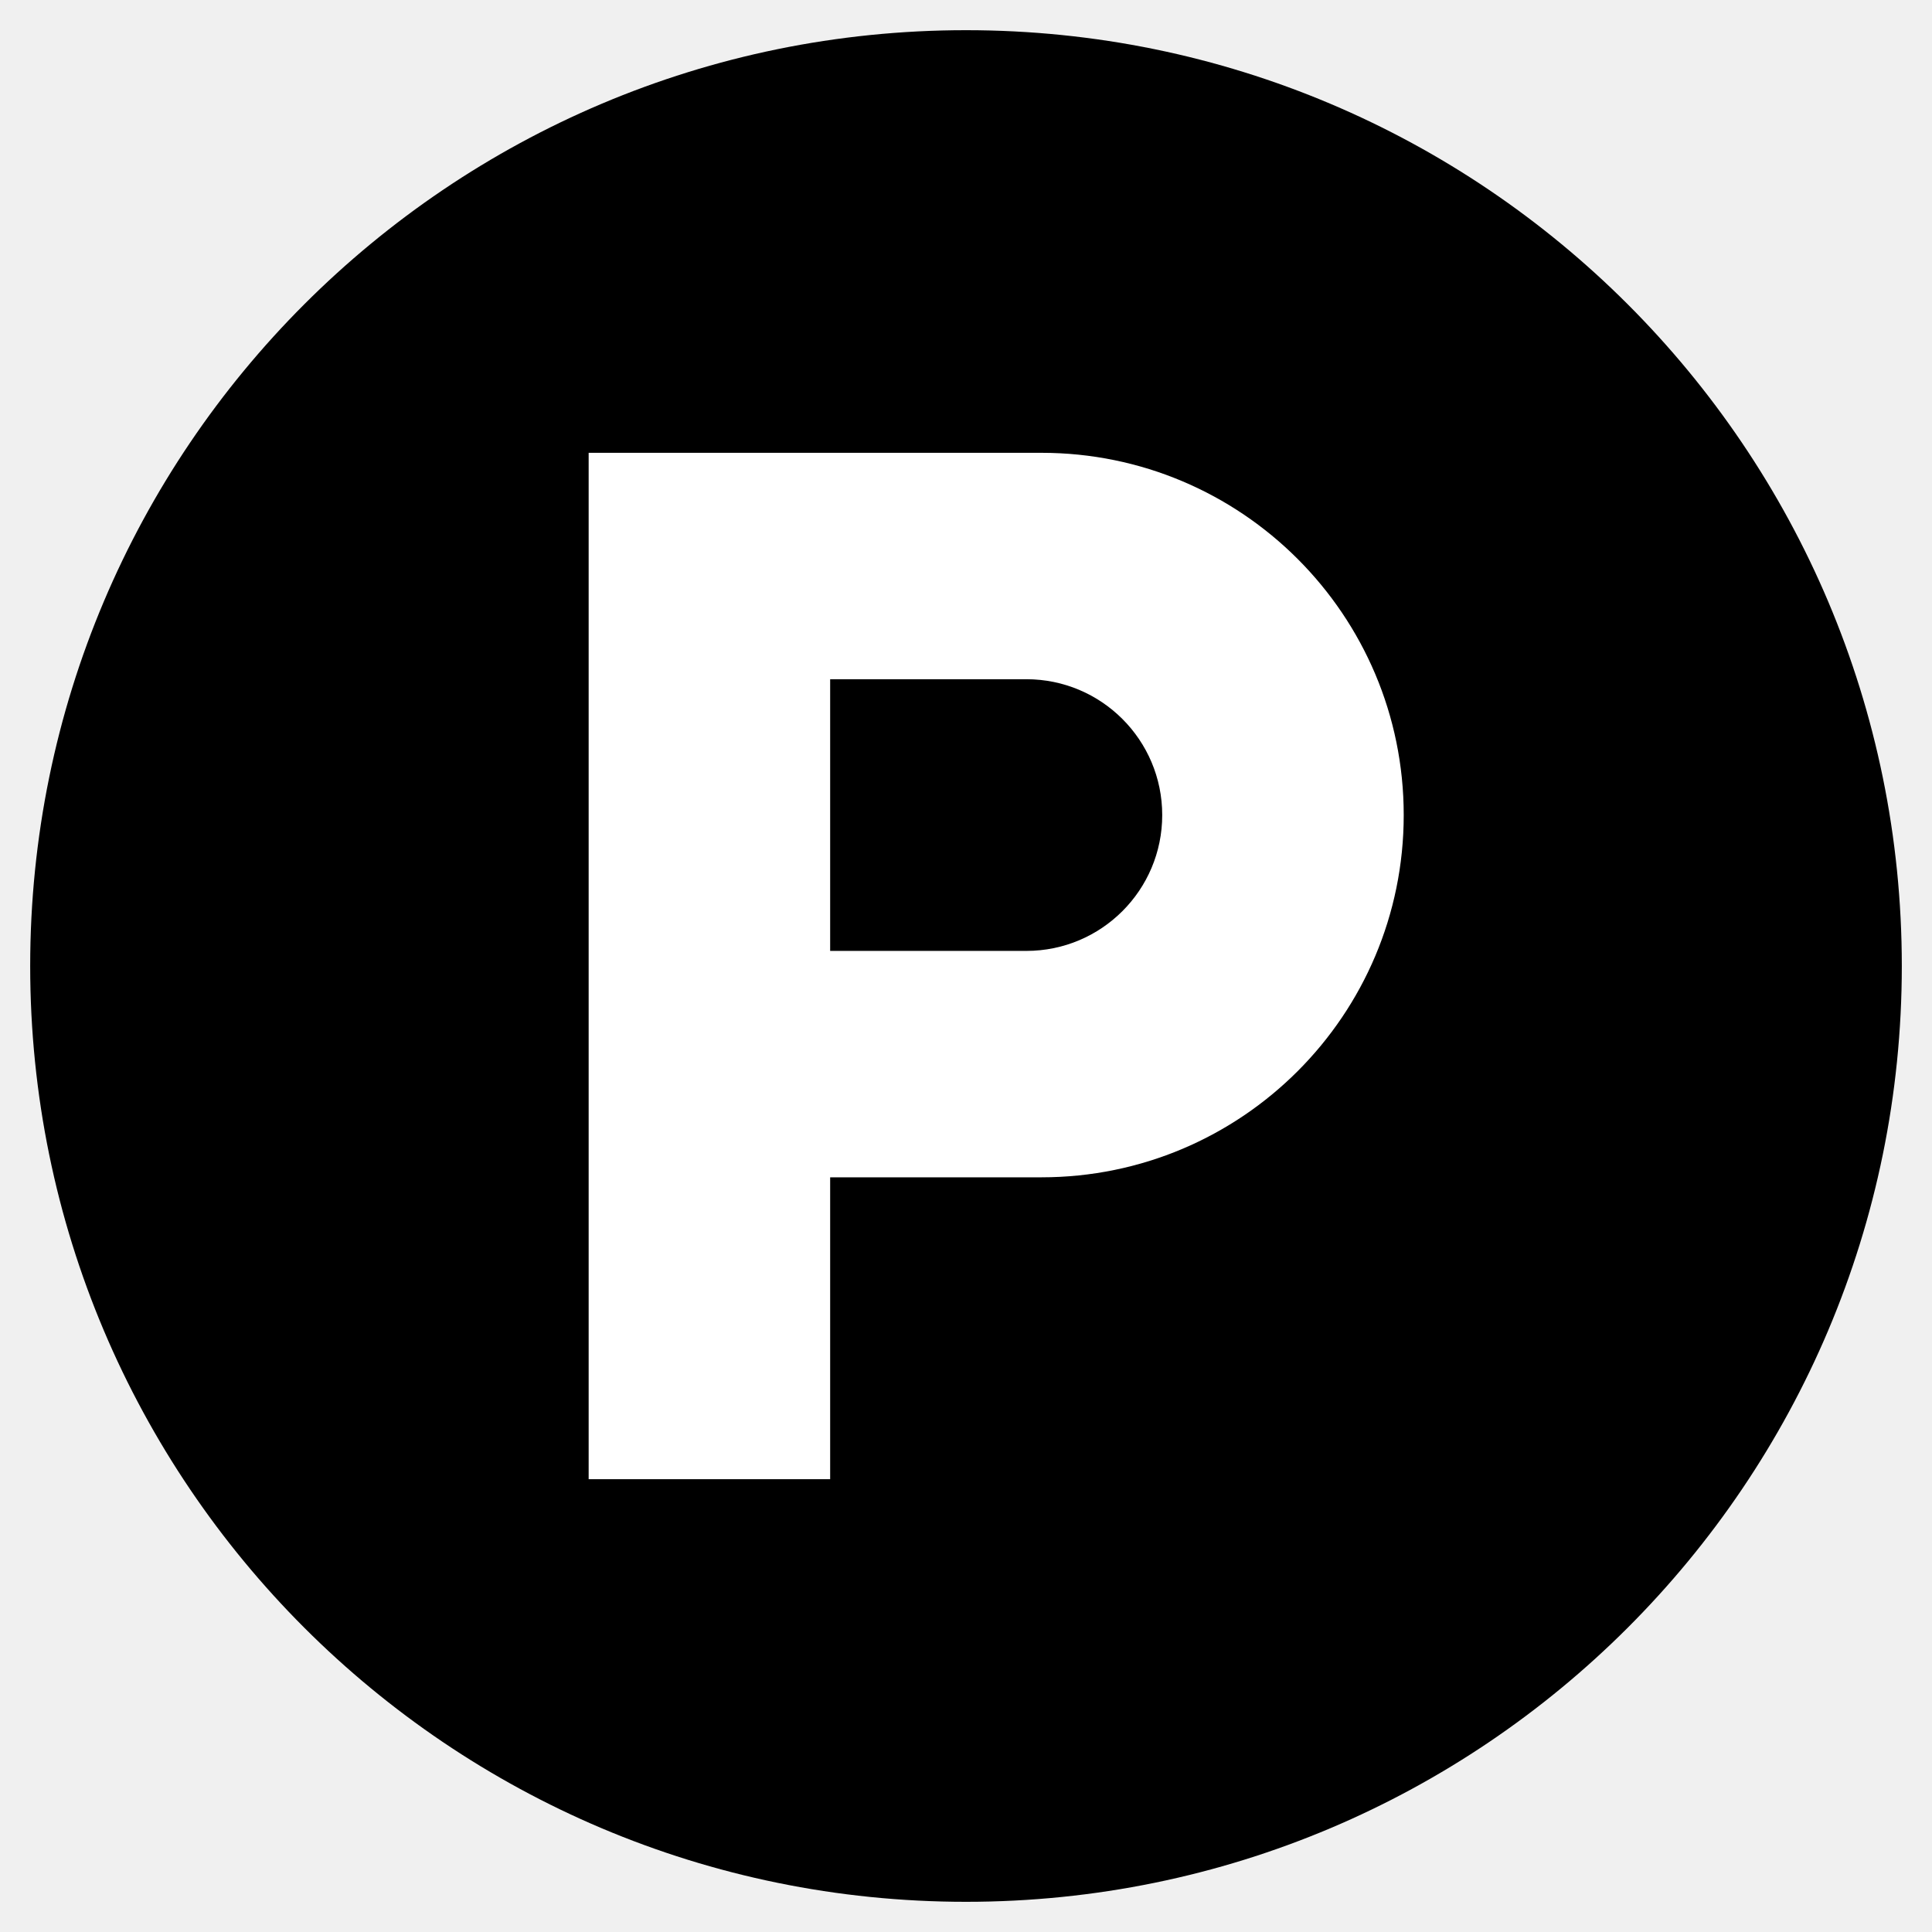
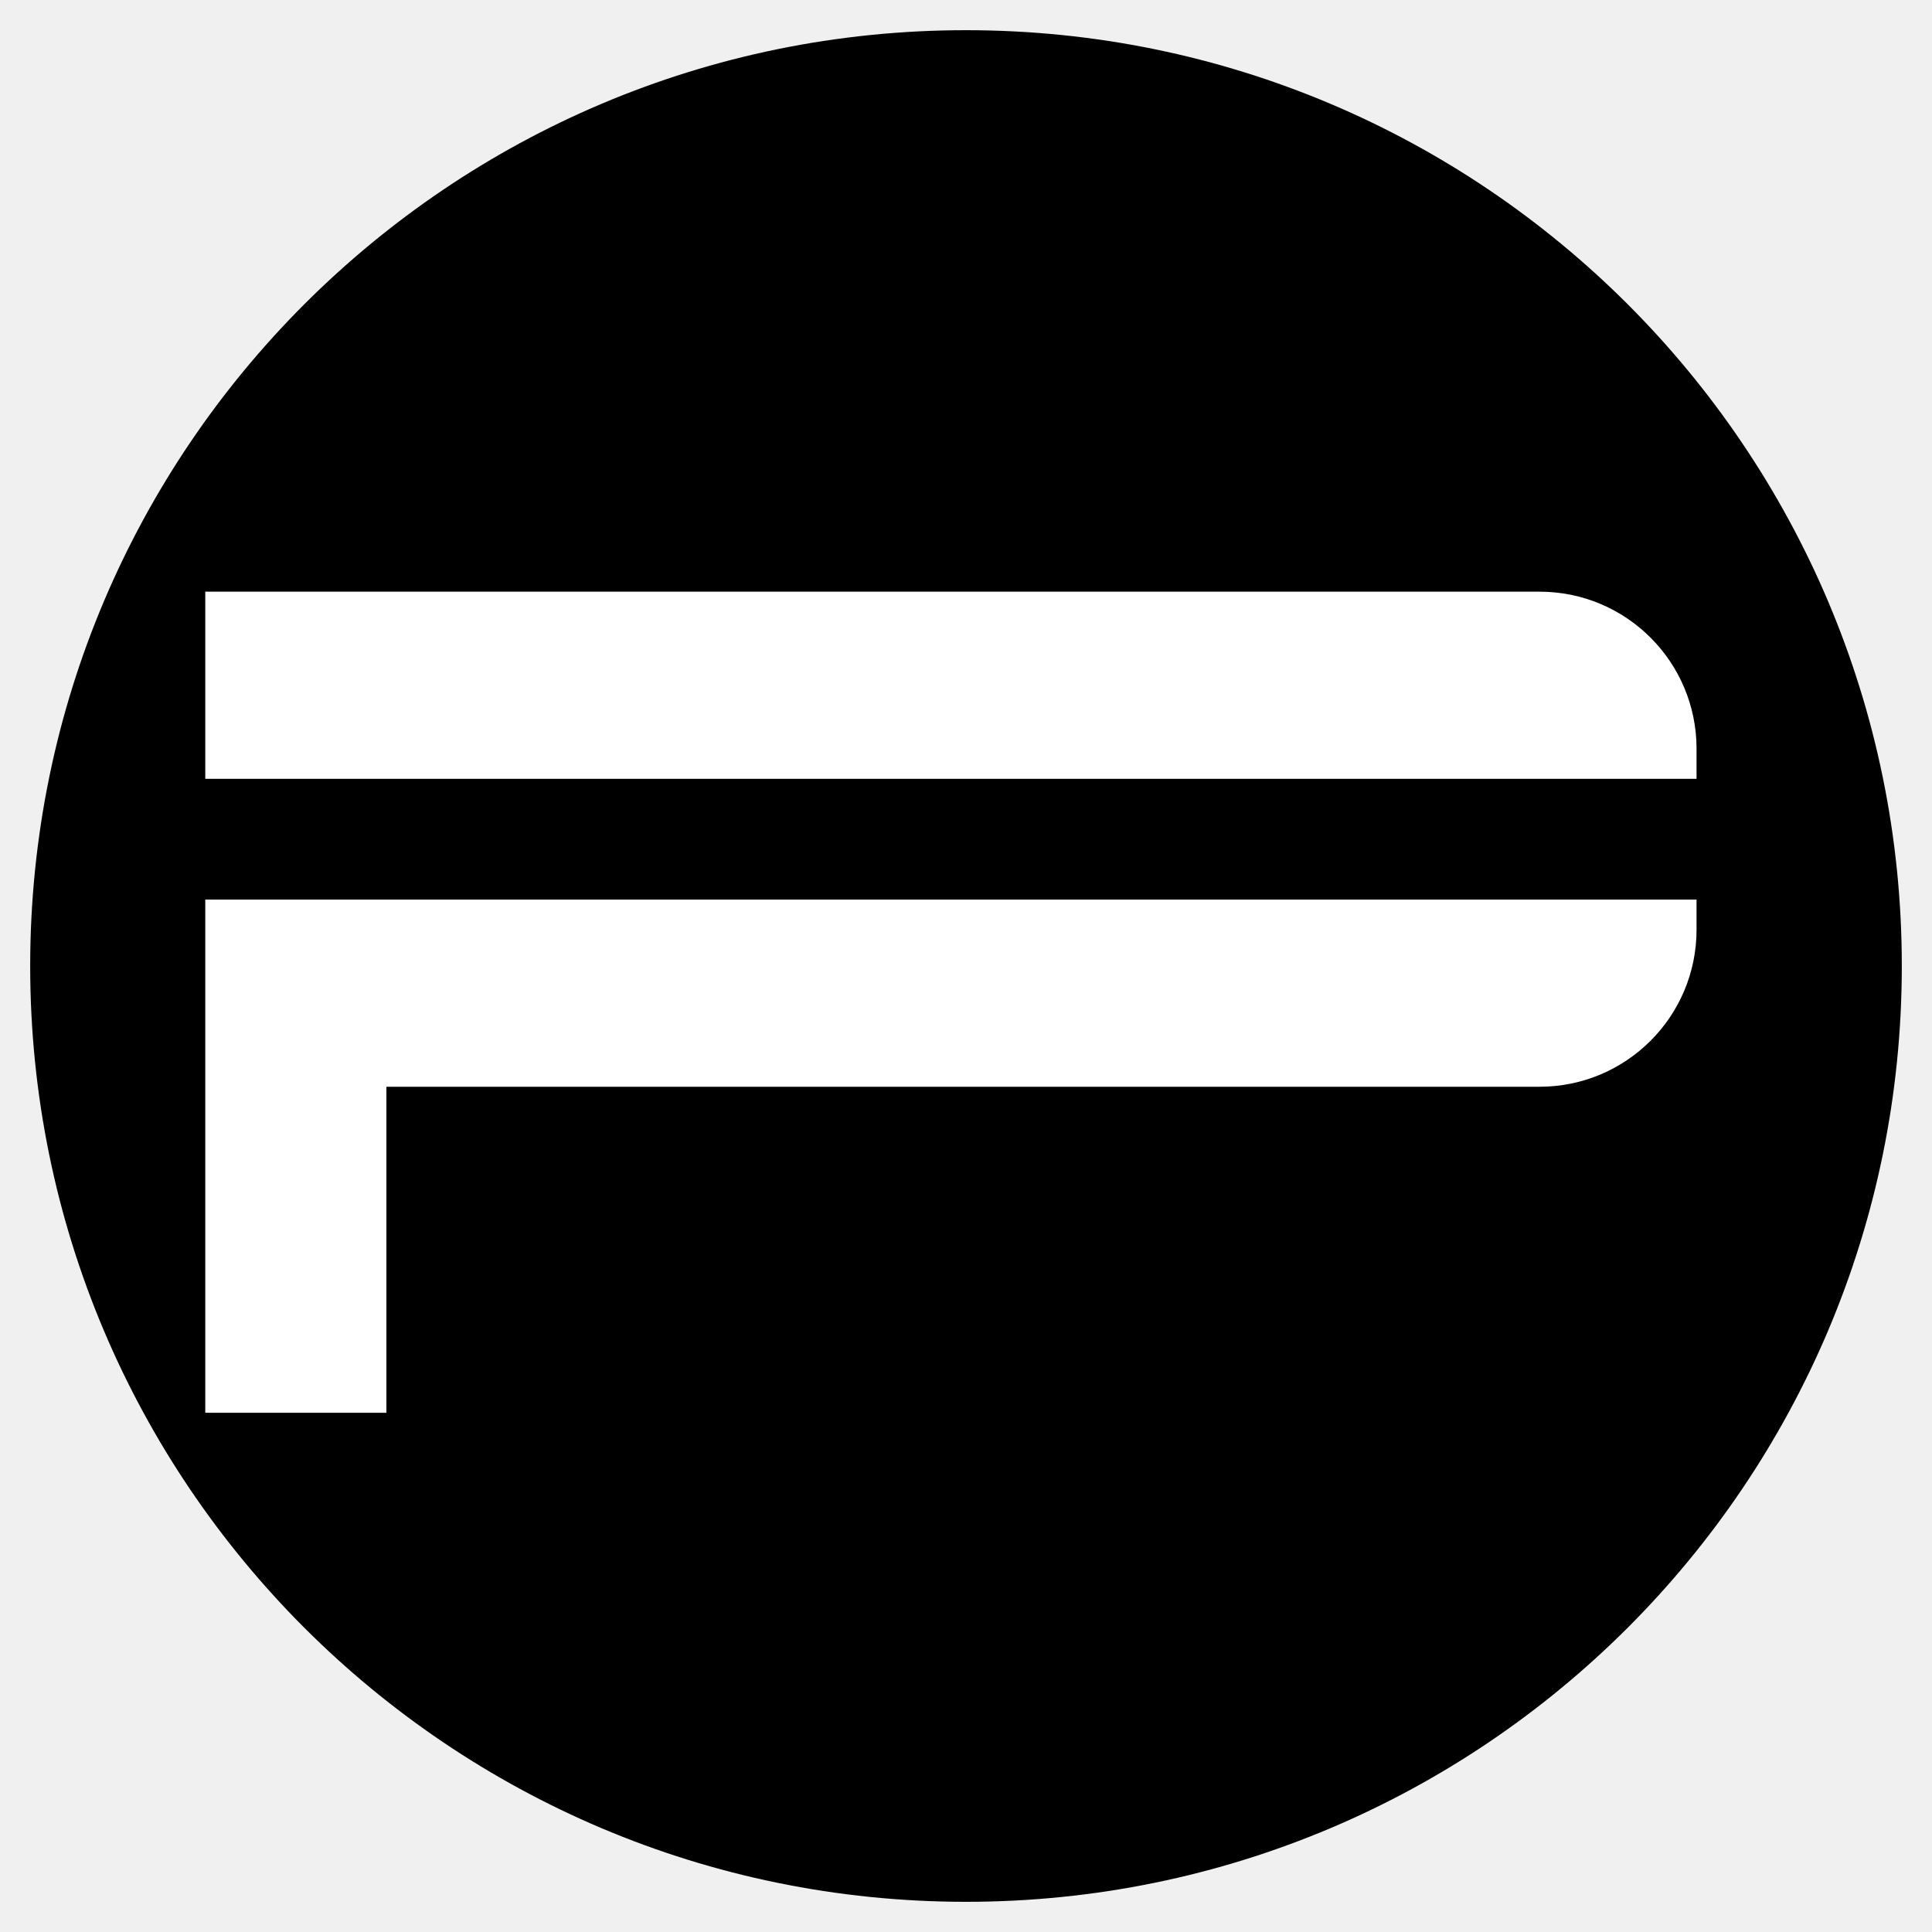
<svg xmlns="http://www.w3.org/2000/svg" viewBox="0 0 64 64">
  <style>@media (prefers-color-scheme: dark){circle{stroke:#fff;stroke-opacity:.35;stroke-width:2}}</style>
  <circle cx="32" cy="32" r="31" fill="#000" />
-   <path fill="#fff" fill-rule="evenodd" d="M19.5 15h15a12 12 0 0 1 0 24h-7v10h-8Zm8 7.5h6.5a4.5 4.5 0 0 1 0 9h-6.5Z" />
+   <path fill="#fff" d="M6.8 19.6H51a5.2 5.2 0 0 1 5.2 5.2v1H6.8zM6.8 29.8h49.4v1A5.2 5.2 0 0 1 51 36H12.8v10.8h-6z" />
</svg>
